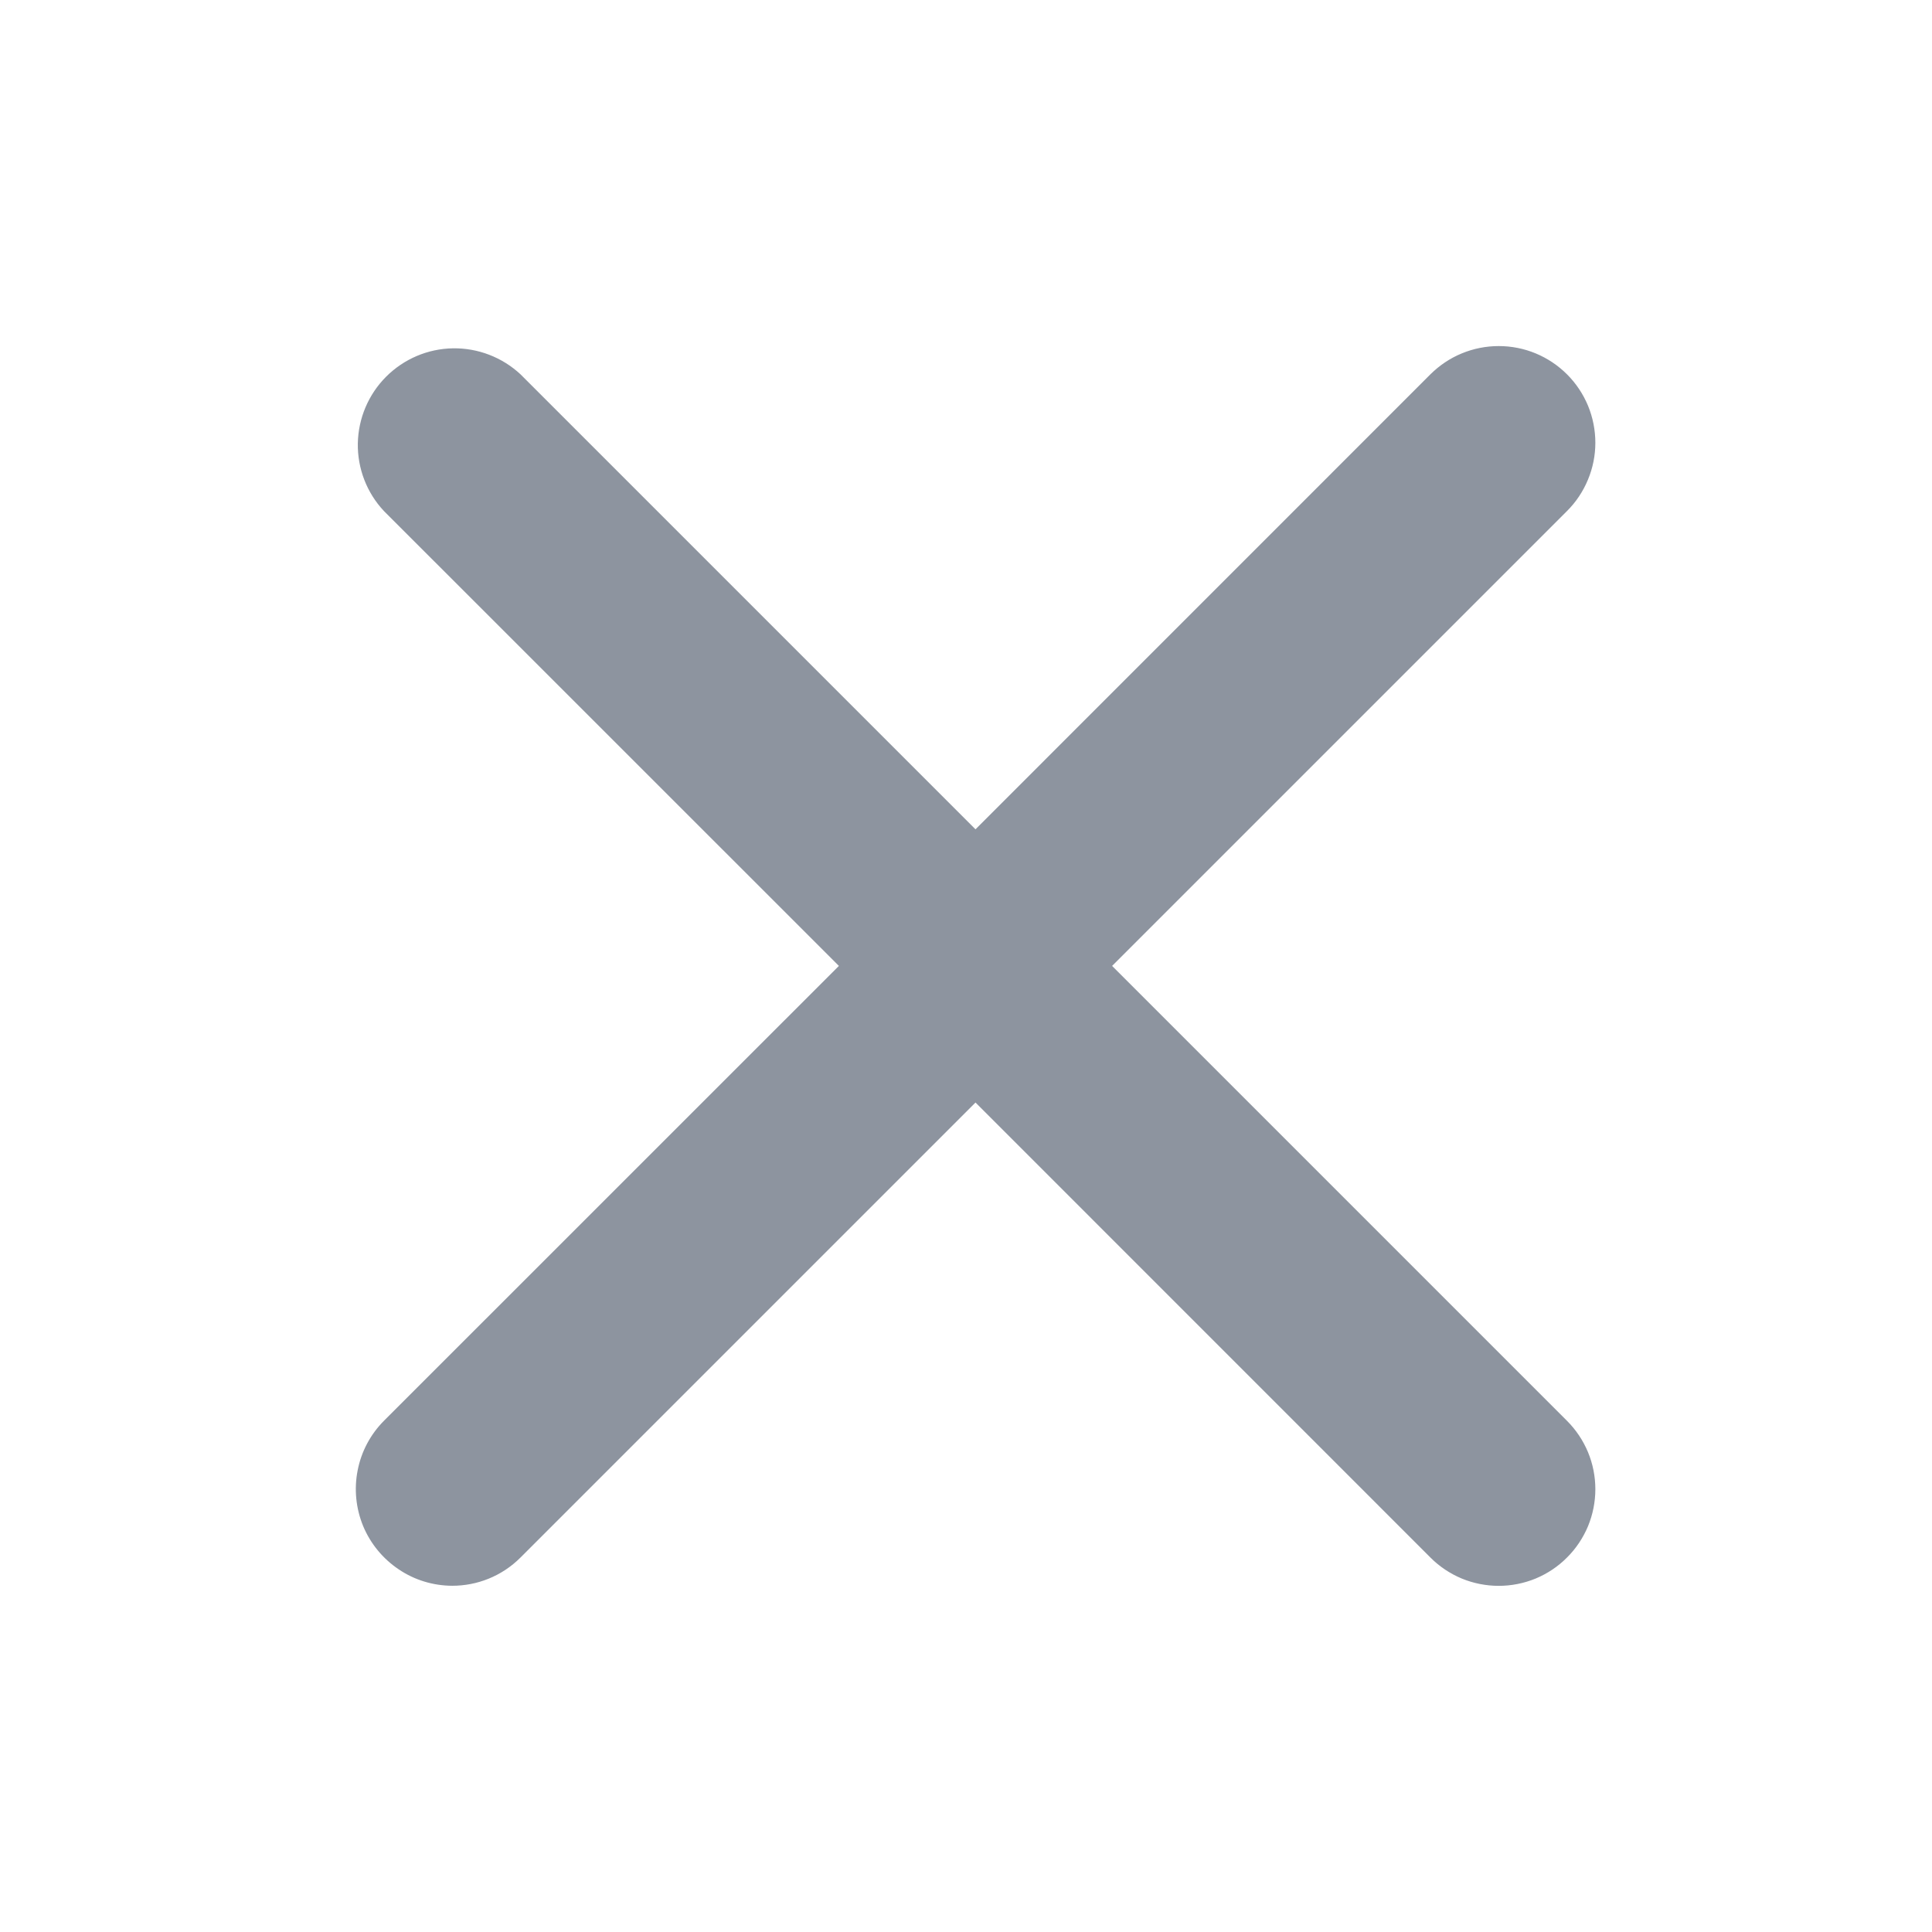
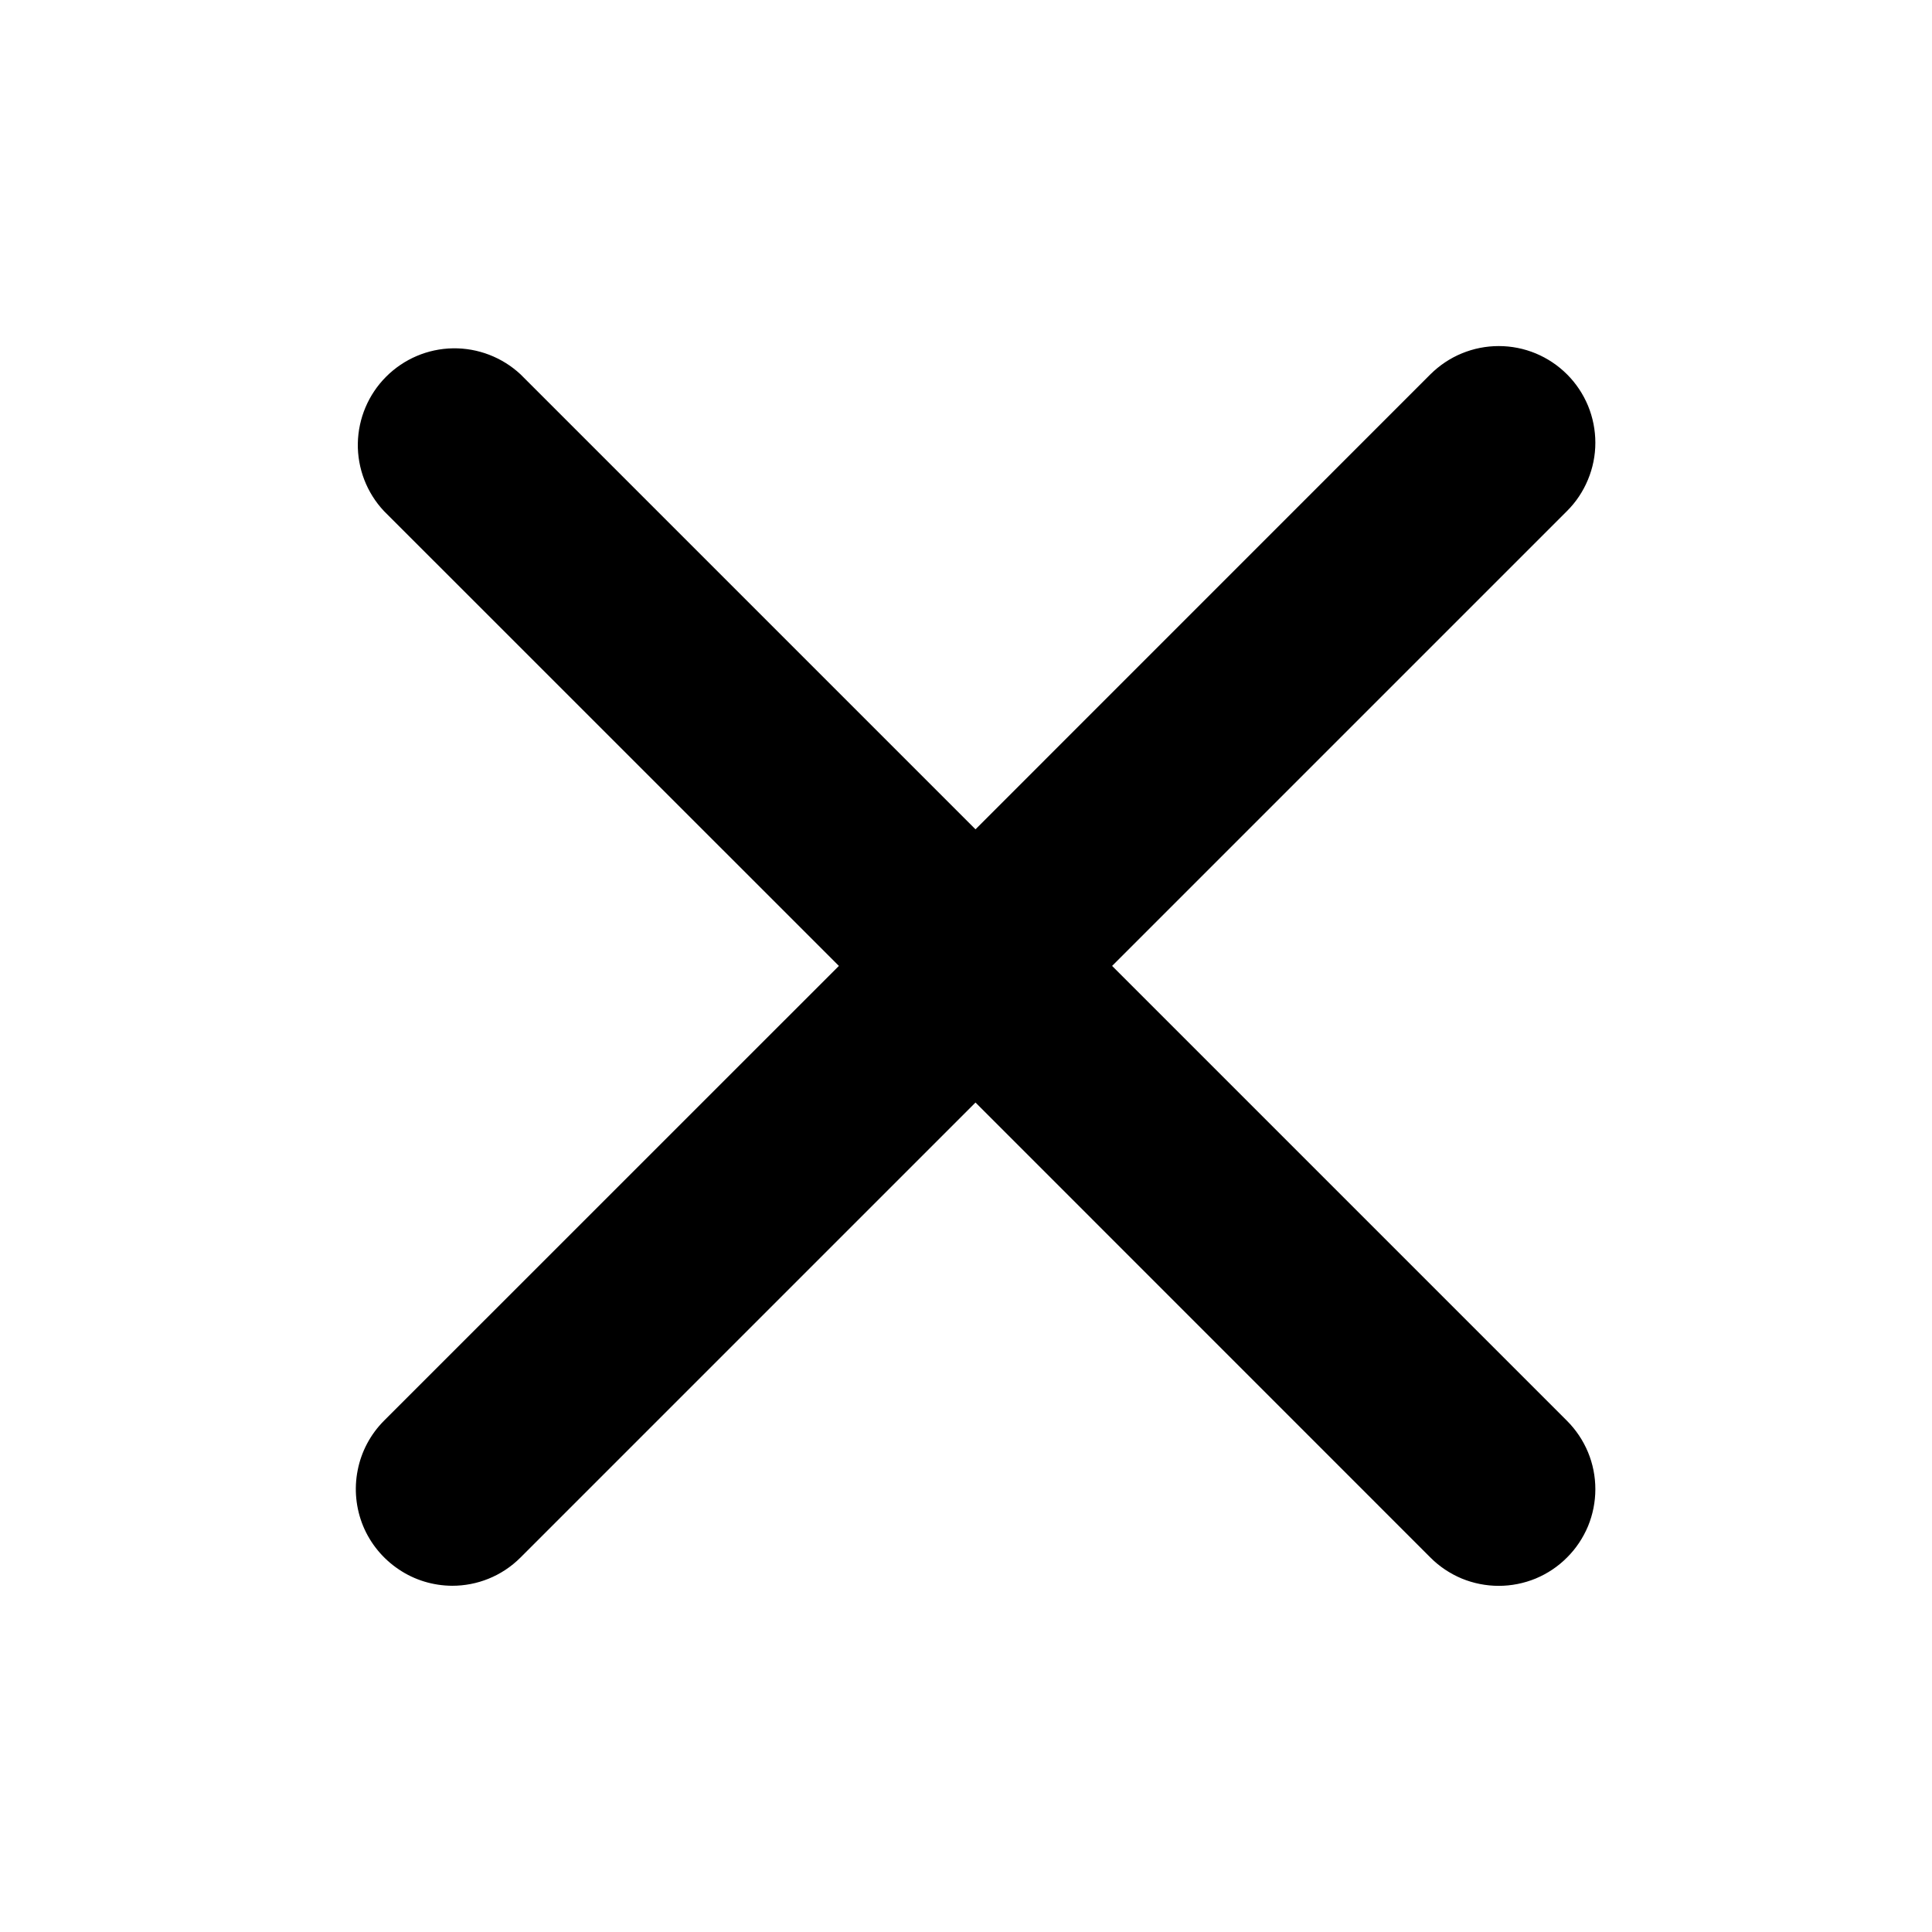
<svg xmlns="http://www.w3.org/2000/svg" width="24" height="24" viewBox="0 0 24 24" fill="none">
-   <path fill-rule="evenodd" clip-rule="evenodd" d="M13.815 11.999L19.466 6.348C19.578 6.237 19.666 6.104 19.726 5.959C19.787 5.813 19.818 5.657 19.818 5.5C19.818 5.342 19.787 5.186 19.727 5.04C19.666 4.894 19.578 4.762 19.467 4.651C19.355 4.539 19.223 4.451 19.077 4.39C18.932 4.33 18.776 4.299 18.618 4.299C18.46 4.299 18.304 4.33 18.159 4.39C18.013 4.45 17.881 4.539 17.769 4.65L12.118 10.302L6.466 4.65C6.238 4.438 5.937 4.322 5.626 4.327C5.314 4.332 5.017 4.459 4.797 4.679C4.577 4.899 4.451 5.196 4.445 5.508C4.44 5.819 4.556 6.121 4.769 6.348L10.421 11.999L4.769 17.65C4.602 17.818 4.488 18.032 4.443 18.265C4.397 18.497 4.421 18.738 4.511 18.957C4.602 19.176 4.756 19.363 4.953 19.495C5.149 19.628 5.381 19.698 5.618 19.699C5.925 19.699 6.232 19.582 6.466 19.348L12.118 13.696L17.769 19.348C17.88 19.46 18.013 19.548 18.158 19.609C18.304 19.669 18.46 19.7 18.618 19.7C18.775 19.7 18.931 19.669 19.077 19.609C19.223 19.548 19.355 19.46 19.466 19.348C19.578 19.237 19.666 19.104 19.727 18.959C19.787 18.813 19.818 18.657 19.818 18.499C19.818 18.341 19.787 18.185 19.727 18.04C19.666 17.894 19.578 17.762 19.466 17.65L13.815 11.999Z" fill="#8D949F" />
+   <path fill-rule="evenodd" clip-rule="evenodd" d="M13.815 11.999L19.466 6.348C19.578 6.237 19.666 6.104 19.726 5.959C19.787 5.813 19.818 5.657 19.818 5.5C19.818 5.342 19.787 5.186 19.727 5.04C19.666 4.894 19.578 4.762 19.467 4.651C19.355 4.539 19.223 4.451 19.077 4.39C18.932 4.33 18.776 4.299 18.618 4.299C18.46 4.299 18.304 4.33 18.159 4.39C18.013 4.45 17.881 4.539 17.769 4.65L12.118 10.302L6.466 4.65C6.238 4.438 5.937 4.322 5.626 4.327C5.314 4.332 5.017 4.459 4.797 4.679C4.577 4.899 4.451 5.196 4.445 5.508C4.44 5.819 4.556 6.121 4.769 6.348L10.421 11.999L4.769 17.65C4.602 17.818 4.488 18.032 4.443 18.265C4.397 18.497 4.421 18.738 4.511 18.957C4.602 19.176 4.756 19.363 4.953 19.495C5.149 19.628 5.381 19.698 5.618 19.699C5.925 19.699 6.232 19.582 6.466 19.348L12.118 13.696L17.769 19.348C17.88 19.46 18.013 19.548 18.158 19.609C18.304 19.669 18.46 19.7 18.618 19.7C18.775 19.7 18.931 19.669 19.077 19.609C19.223 19.548 19.355 19.46 19.466 19.348C19.578 19.237 19.666 19.104 19.727 18.959C19.787 18.813 19.818 18.657 19.818 18.499C19.818 18.341 19.787 18.185 19.727 18.04C19.666 17.894 19.578 17.762 19.466 17.65L13.815 11.999Z" fill="currentColor" />
</svg>
